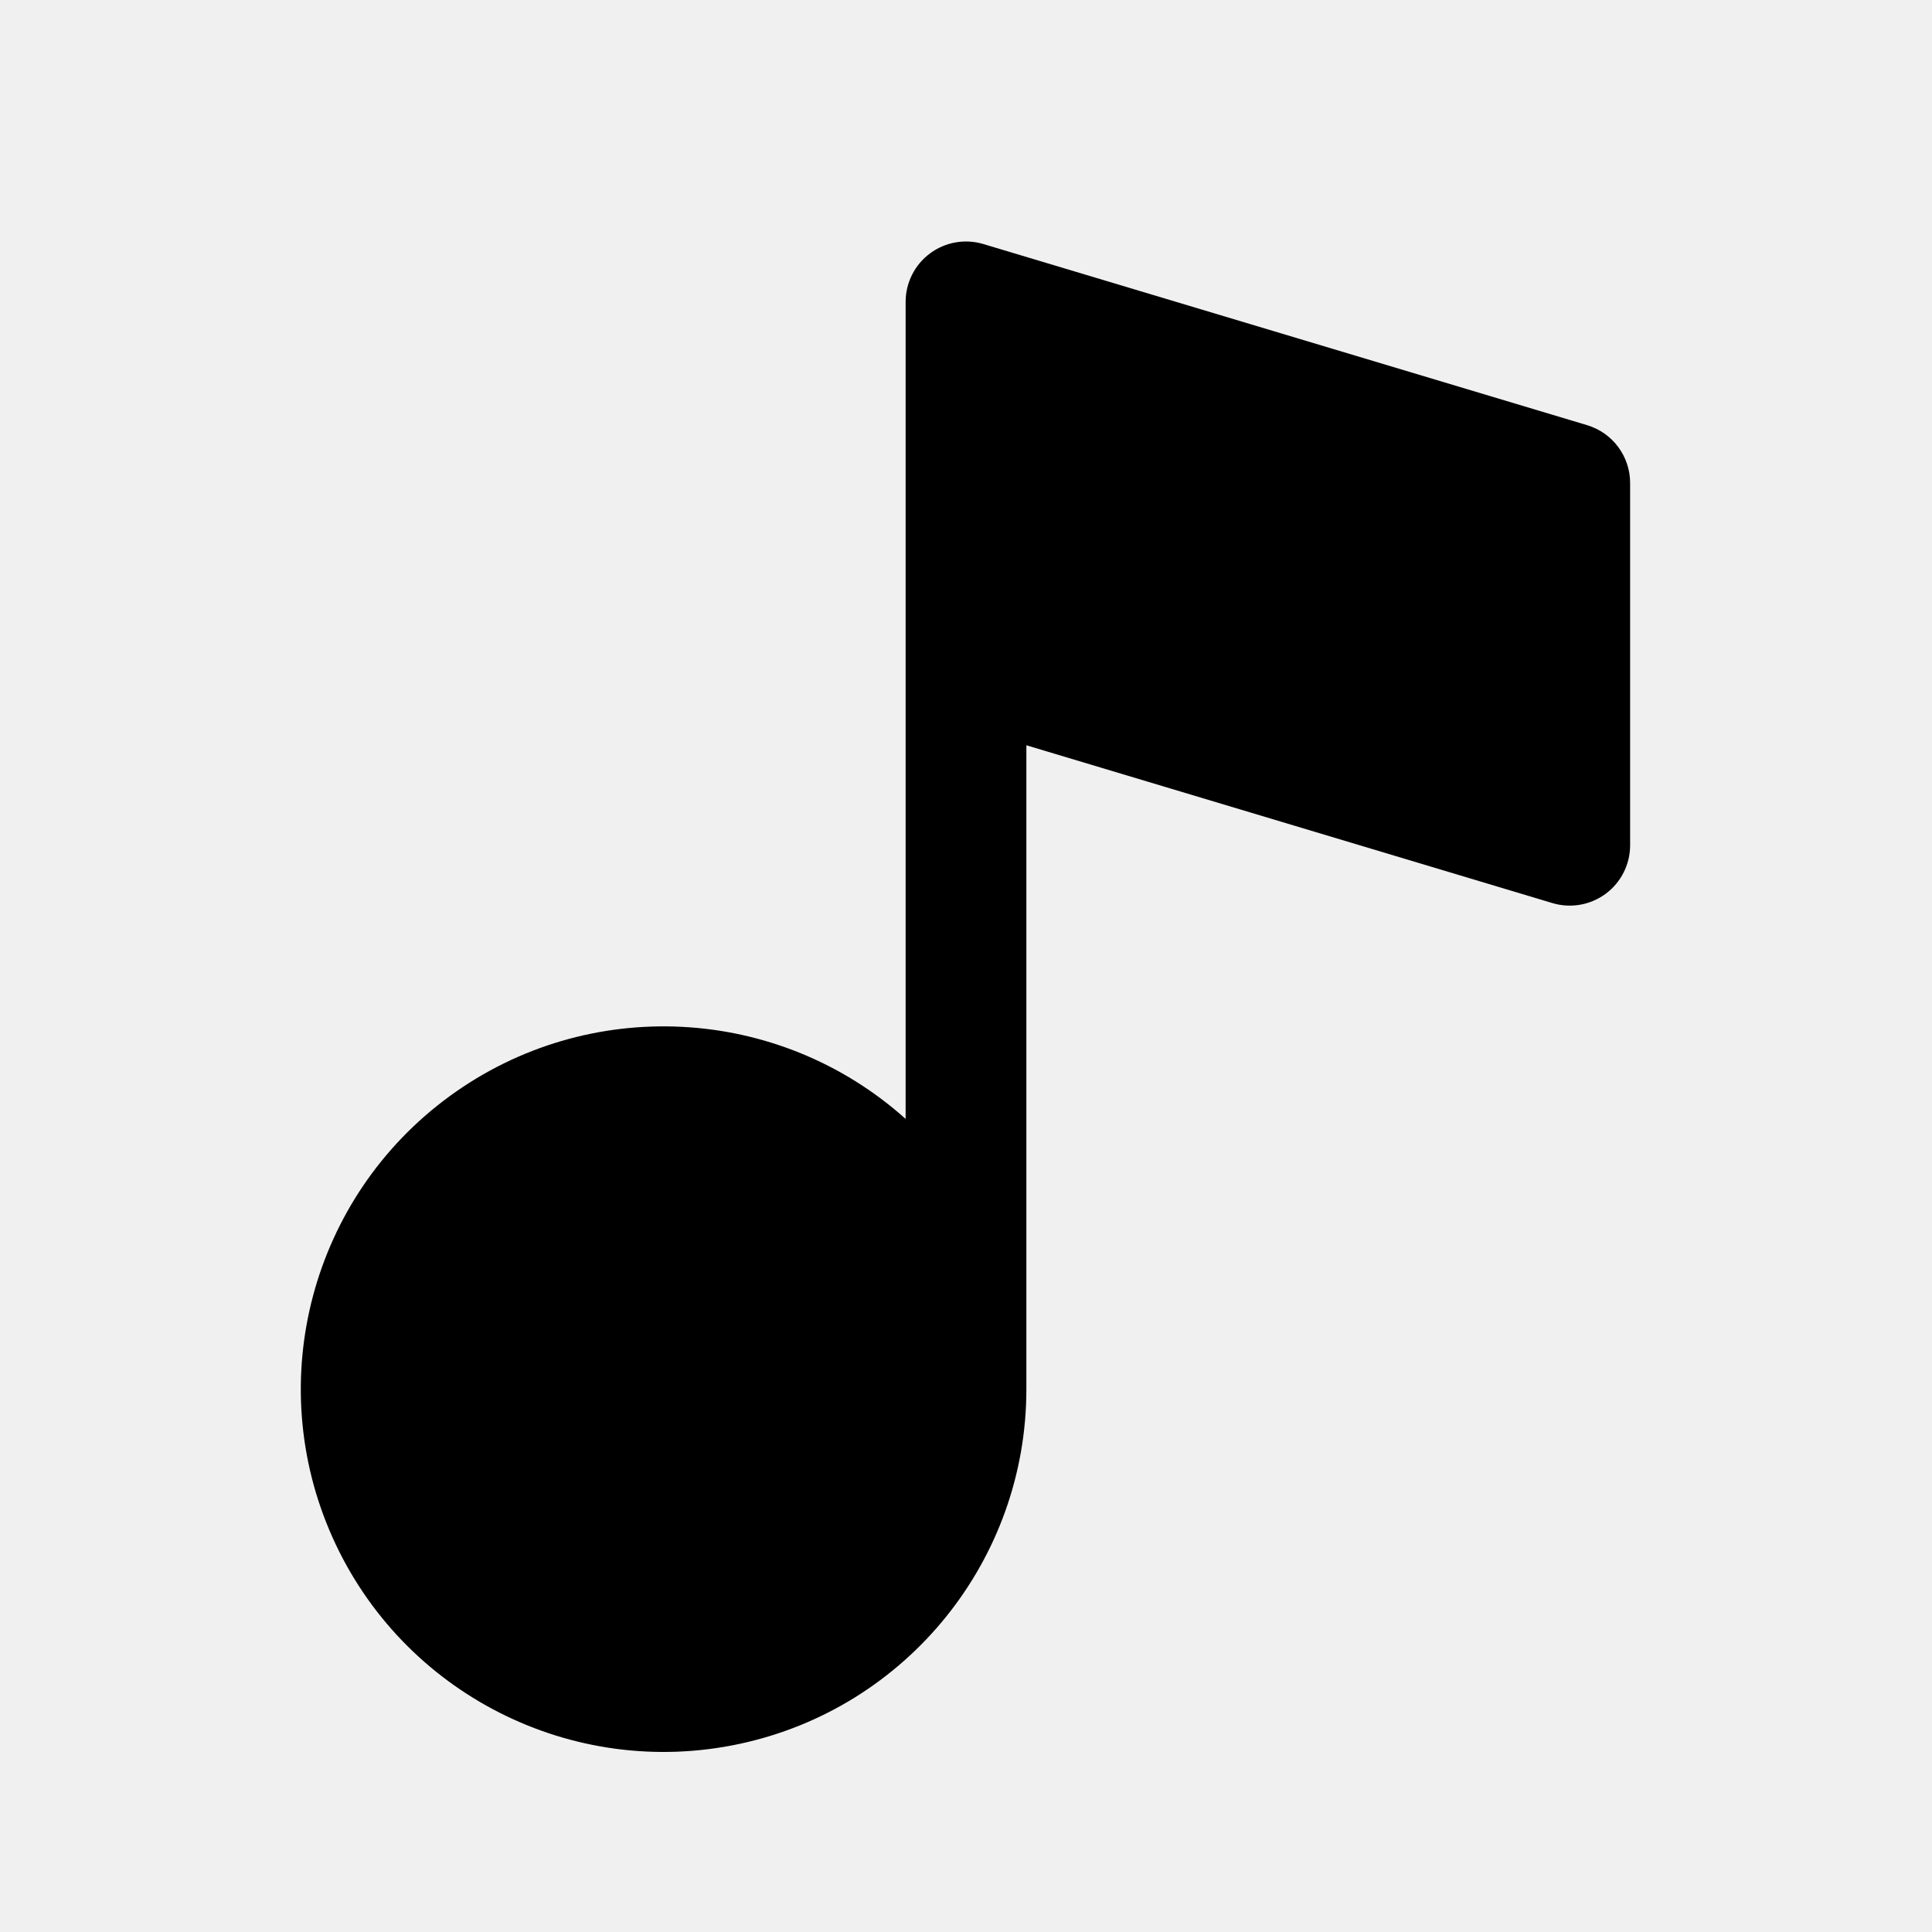
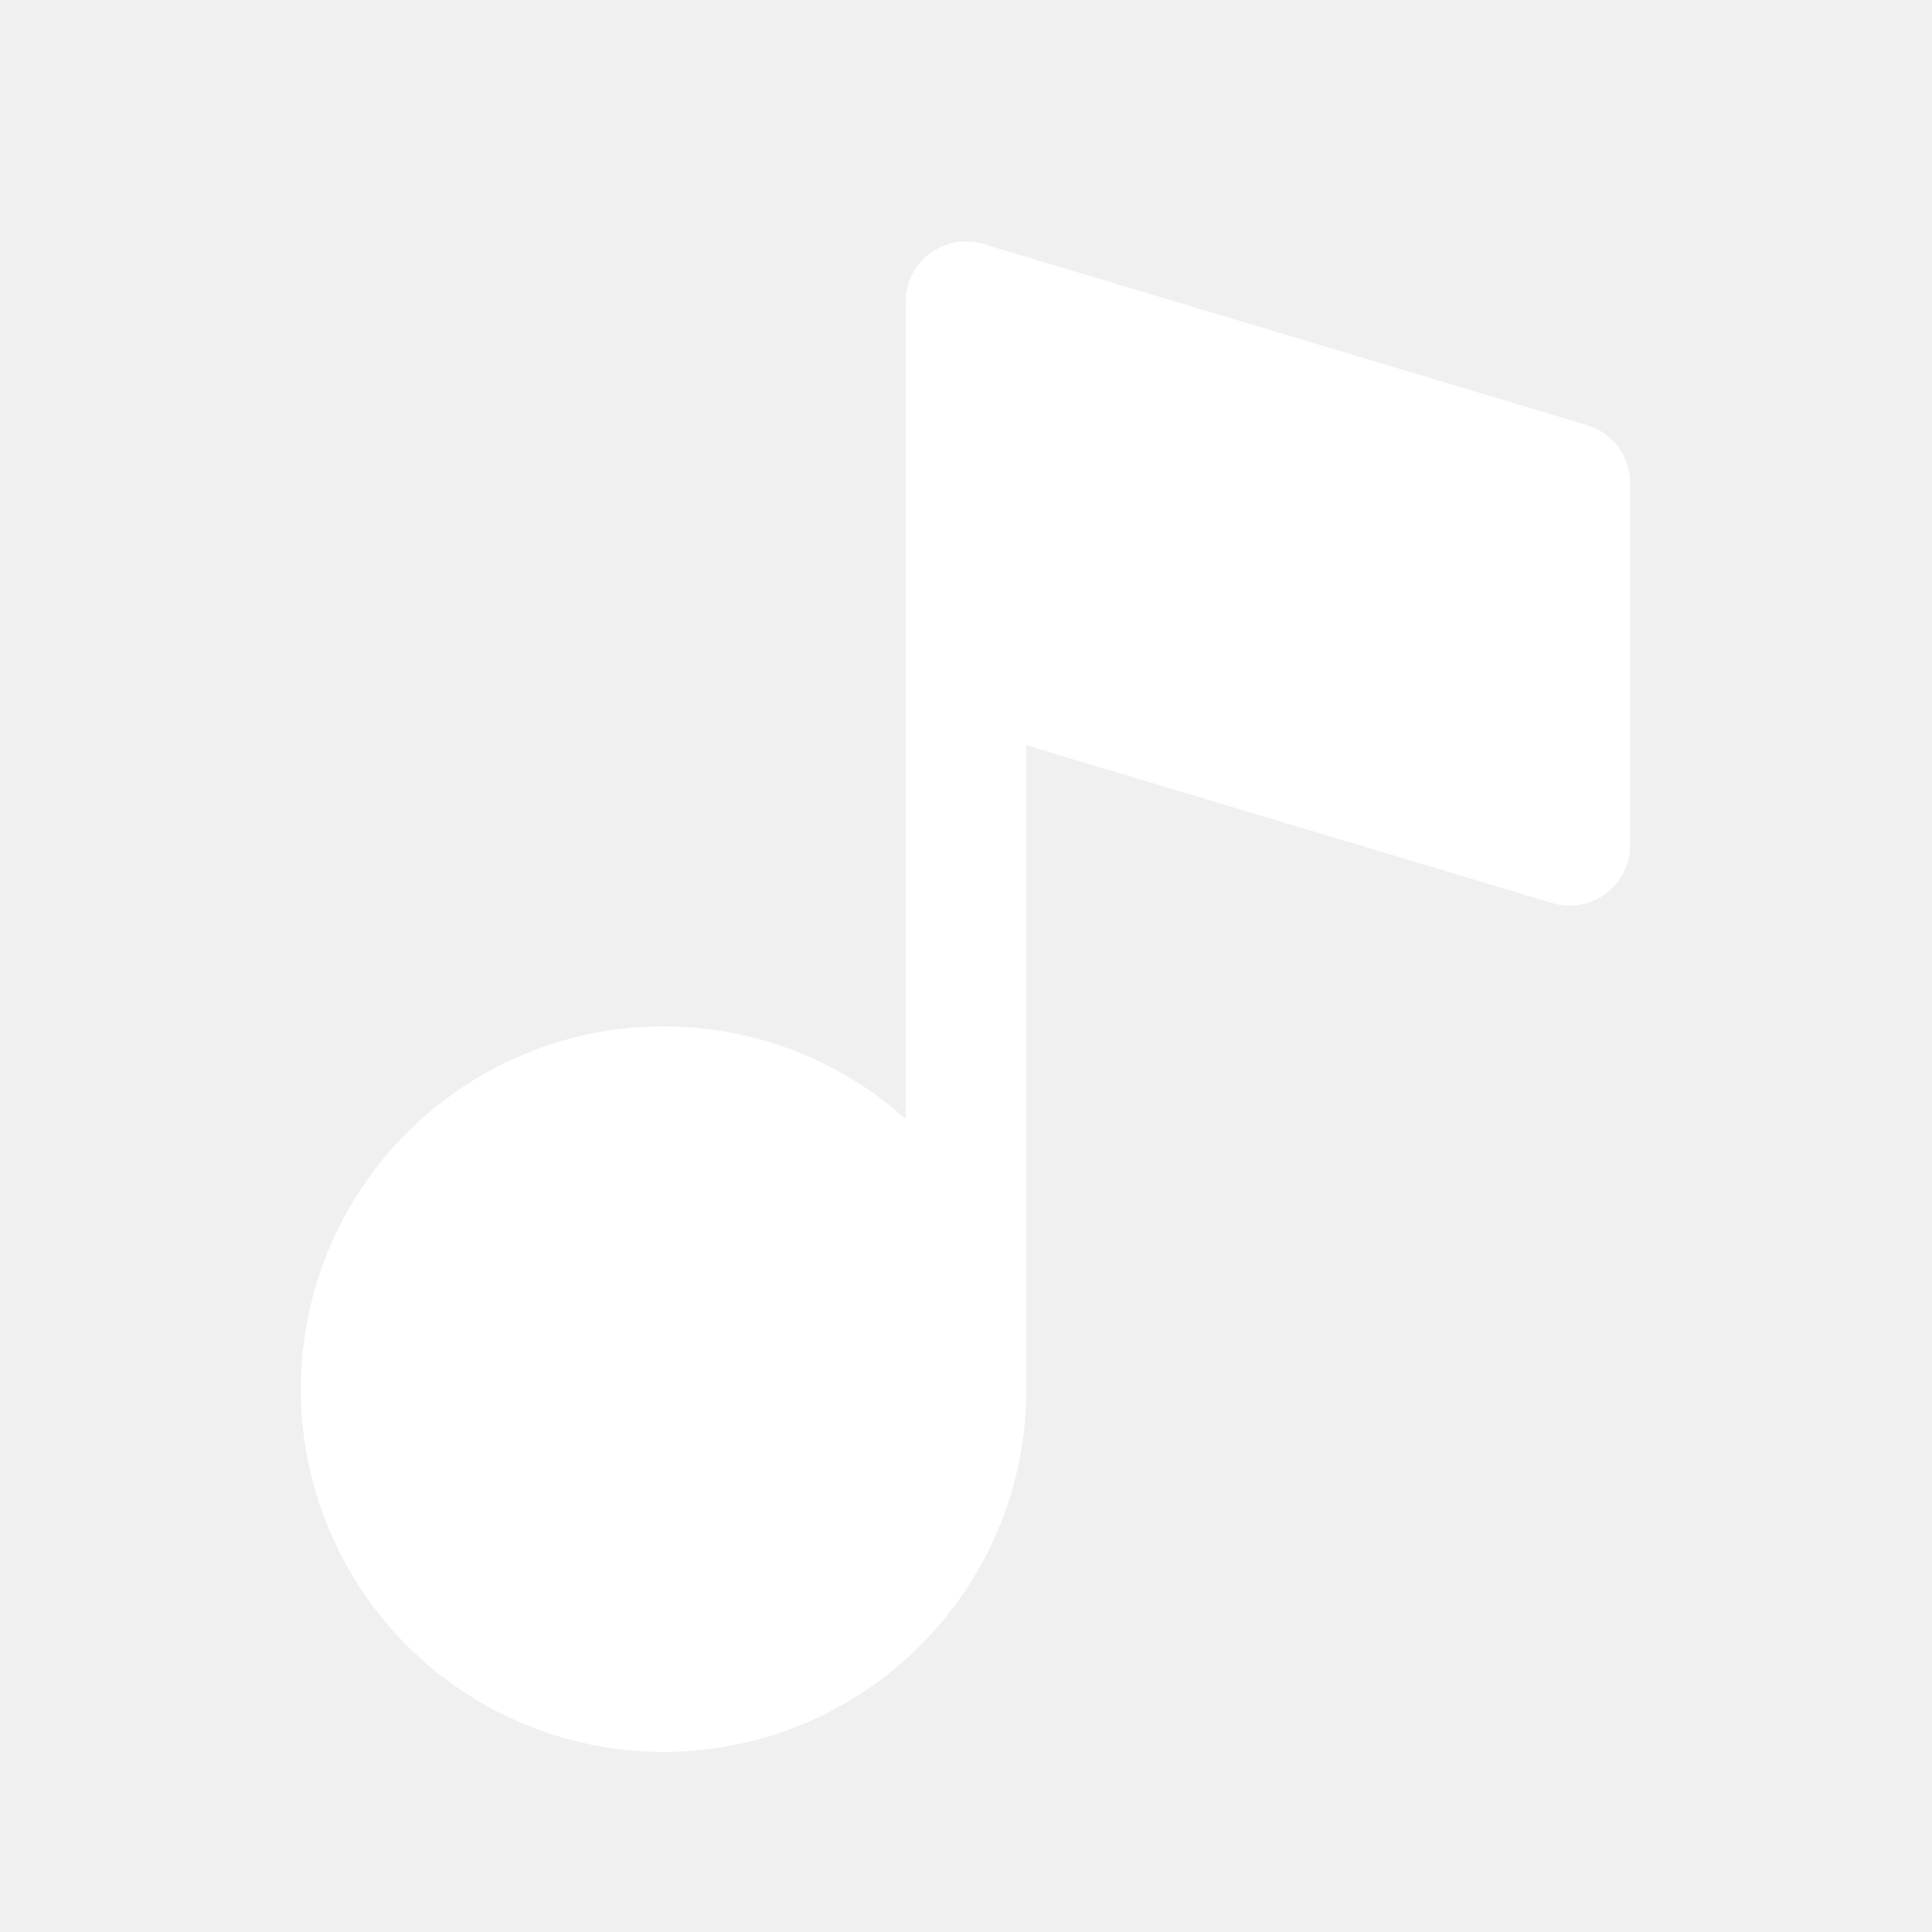
- <svg xmlns="http://www.w3.org/2000/svg" id="Flat" viewBox="0 0 256 256">
+ <svg xmlns="http://www.w3.org/2000/svg" id="Flat" viewBox="0 0 256 256" fill="#fff">
  <path d="M216,64v48a8,8,0,0,1-10.299,7.663L136,98.752V184a48.069,48.069,0,1,1-16-35.739V88.186q-.004-.182,0-.366V40a8,8,0,0,1,10.299-7.663l80,24A8,8,0,0,1,216,64Z" />
</svg>
